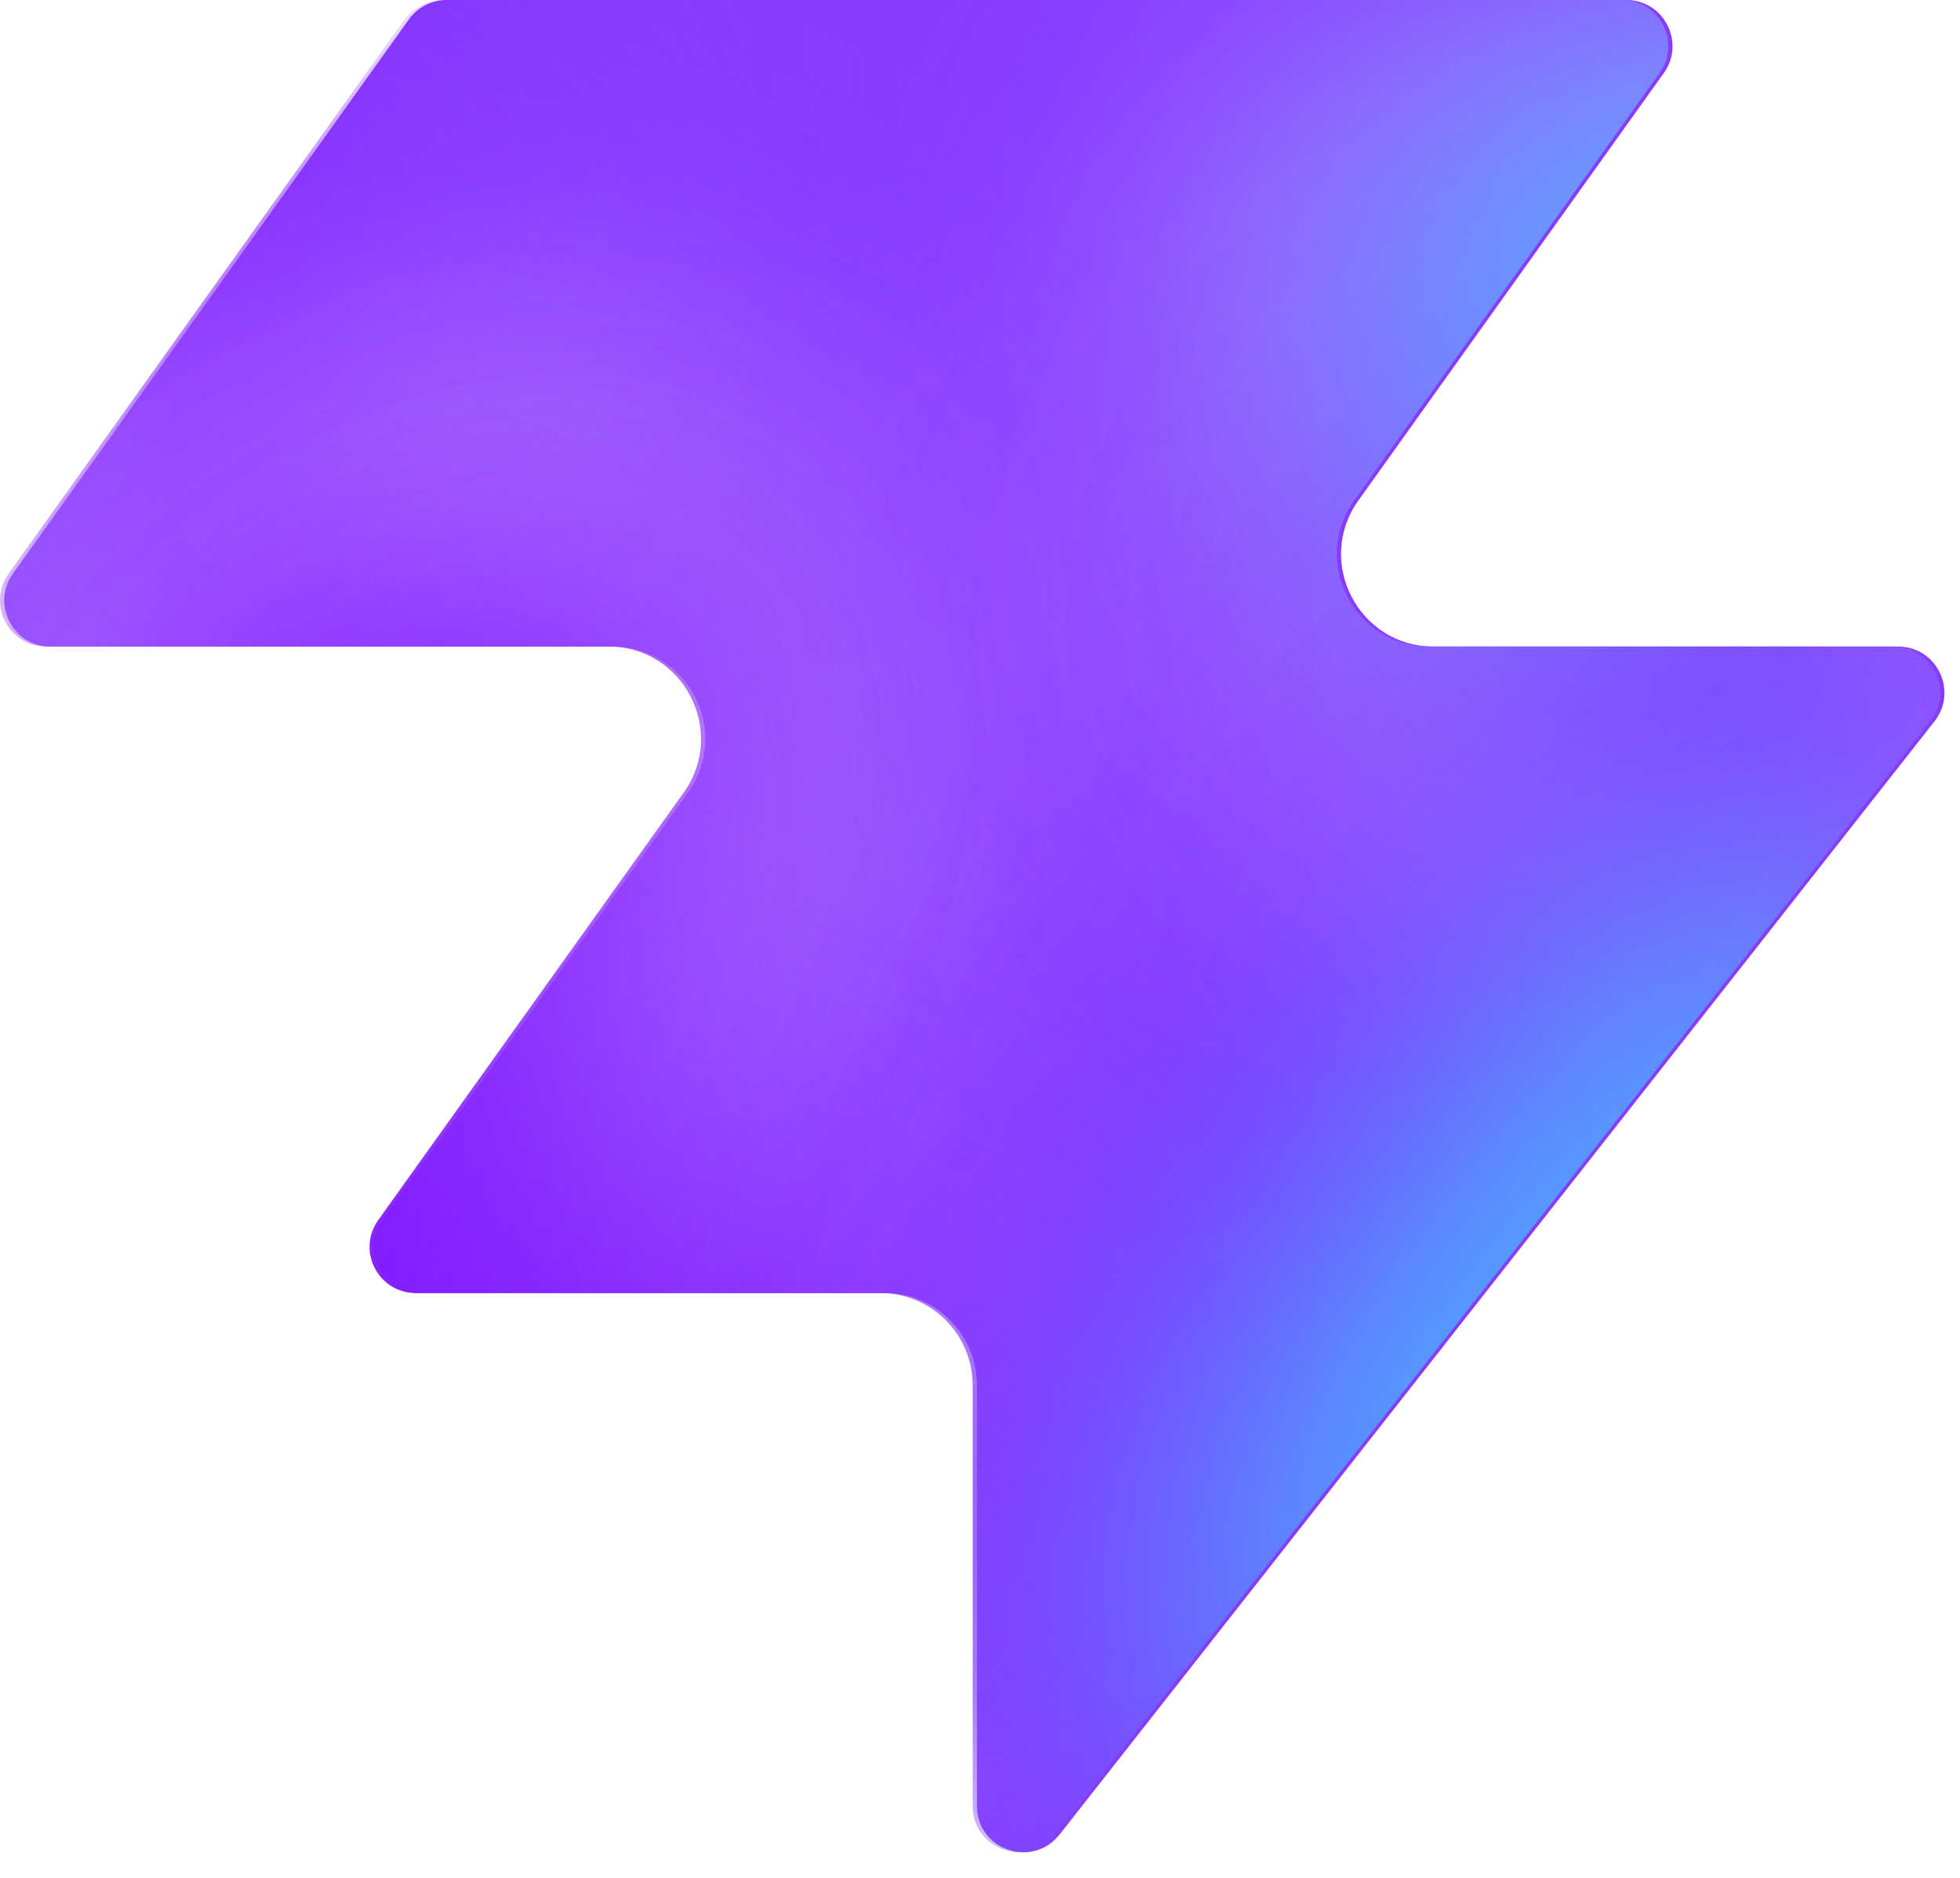
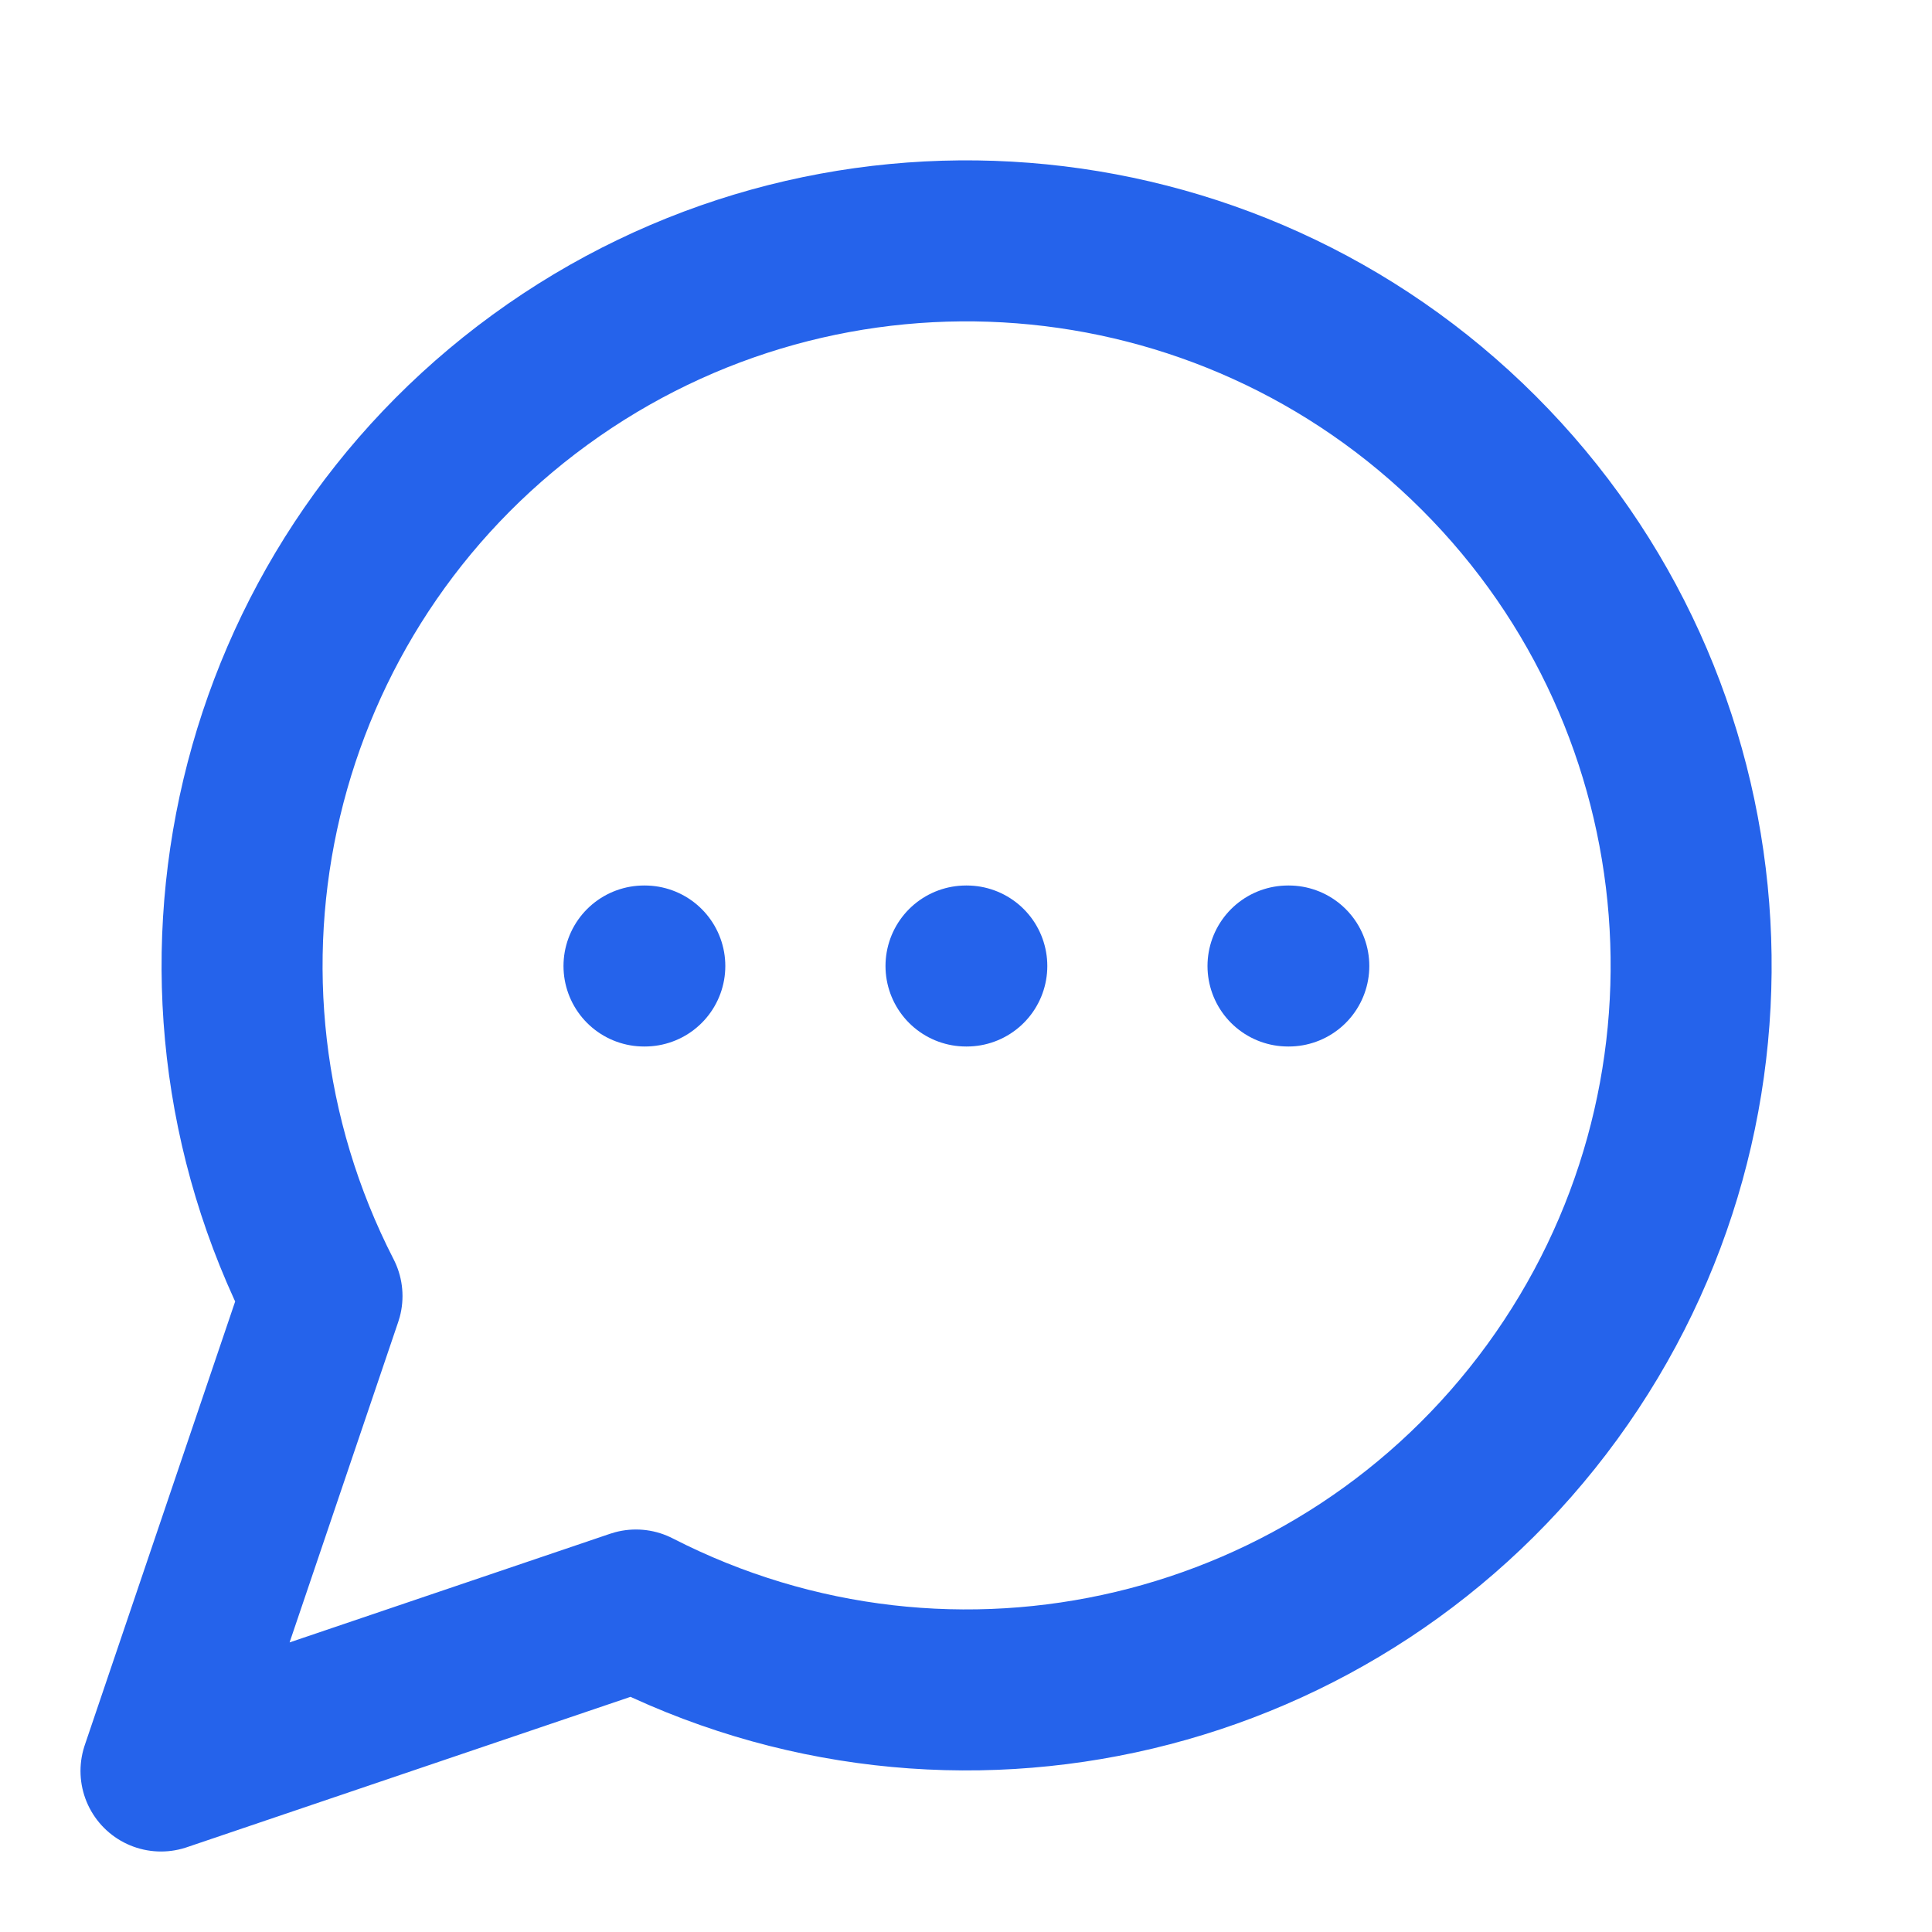
- <svg xmlns="http://www.w3.org/2000/svg" width="48" height="46" fill="none" viewBox="0 0 48 46">
-   <path fill="#863bff" d="M25.946 44.938c-.664.845-2.021.375-2.021-.698V33.937a2.26 2.26 0 0 0-2.262-2.262H10.287c-.92 0-1.456-1.04-.92-1.788l7.48-10.471c1.07-1.497 0-3.578-1.842-3.578H1.237c-.92 0-1.456-1.04-.92-1.788L10.013.474c.214-.297.556-.474.92-.474h28.894c.92 0 1.456 1.04.92 1.788l-7.48 10.471c-1.07 1.498 0 3.579 1.842 3.579h11.377c.943 0 1.473 1.088.89 1.83L25.947 44.94z" style="fill:#863bff;fill:color(display-p3 .525 .23 1);fill-opacity:1" />
-   <mask id="a" width="48" height="46" x="0" y="0" maskUnits="userSpaceOnUse" style="mask-type:alpha">
-     <path fill="#000" d="M25.842 44.938c-.664.844-2.021.375-2.021-.698V33.937a2.26 2.26 0 0 0-2.262-2.262H10.183c-.92 0-1.456-1.04-.92-1.788l7.48-10.471c1.07-1.498 0-3.579-1.842-3.579H1.133c-.92 0-1.456-1.04-.92-1.787L9.91.473c.214-.297.556-.474.92-.474h28.894c.92 0 1.456 1.04.92 1.788l-7.48 10.471c-1.07 1.498 0 3.578 1.842 3.578h11.377c.943 0 1.473 1.088.89 1.832L25.843 44.94z" style="fill:#000;fill-opacity:1" />
-   </mask>
-   <g mask="url(#a)">
-     <g filter="url(#b)">
-       <ellipse cx="5.508" cy="14.704" fill="#ede6ff" rx="5.508" ry="14.704" style="fill:#ede6ff;fill:color(display-p3 .927 .903 1);fill-opacity:1" transform="matrix(.00324 1 1 -.00324 -4.47 31.516)" />
-     </g>
-     <g filter="url(#c)">
-       <ellipse cx="10.399" cy="29.851" fill="#ede6ff" rx="10.399" ry="29.851" style="fill:#ede6ff;fill:color(display-p3 .927 .903 1);fill-opacity:1" transform="matrix(.00324 1 1 -.00324 -39.328 7.883)" />
-     </g>
-     <g filter="url(#d)">
-       <ellipse cx="5.508" cy="30.487" fill="#7e14ff" rx="5.508" ry="30.487" style="fill:#7e14ff;fill:color(display-p3 .492 .077 1);fill-opacity:1" transform="rotate(89.814 -25.913 -14.639)scale(1 -1)" />
-     </g>
-     <g filter="url(#e)">
-       <ellipse cx="5.508" cy="30.599" fill="#7e14ff" rx="5.508" ry="30.599" style="fill:#7e14ff;fill:color(display-p3 .492 .077 1);fill-opacity:1" transform="rotate(89.814 -32.644 -3.334)scale(1 -1)" />
-     </g>
-     <g filter="url(#f)">
-       <ellipse cx="5.508" cy="30.599" fill="#7e14ff" rx="5.508" ry="30.599" style="fill:#7e14ff;fill:color(display-p3 .492 .077 1);fill-opacity:1" transform="matrix(.00324 1 1 -.00324 -34.34 30.47)" />
-     </g>
-     <g filter="url(#g)">
-       <ellipse cx="14.072" cy="22.078" fill="#ede6ff" rx="14.072" ry="22.078" style="fill:#ede6ff;fill:color(display-p3 .927 .903 1);fill-opacity:1" transform="rotate(93.35 24.506 48.493)scale(-1 1)" />
-     </g>
-     <g filter="url(#h)">
-       <ellipse cx="3.47" cy="21.501" fill="#7e14ff" rx="3.47" ry="21.501" style="fill:#7e14ff;fill:color(display-p3 .492 .077 1);fill-opacity:1" transform="rotate(89.009 28.708 47.59)scale(-1 1)" />
-     </g>
-     <g filter="url(#i)">
-       <ellipse cx="3.47" cy="21.501" fill="#7e14ff" rx="3.47" ry="21.501" style="fill:#7e14ff;fill:color(display-p3 .492 .077 1);fill-opacity:1" transform="rotate(89.009 28.708 47.59)scale(-1 1)" />
-     </g>
-     <g filter="url(#j)">
-       <ellipse cx=".387" cy="8.972" fill="#7e14ff" rx="4.407" ry="29.108" style="fill:#7e14ff;fill:color(display-p3 .492 .077 1);fill-opacity:1" transform="rotate(39.51 .387 8.972)" />
-     </g>
-     <g filter="url(#k)">
-       <ellipse cx="47.523" cy="-6.092" fill="#7e14ff" rx="4.407" ry="29.108" style="fill:#7e14ff;fill:color(display-p3 .492 .077 1);fill-opacity:1" transform="rotate(37.892 47.523 -6.092)" />
-     </g>
-     <g filter="url(#l)">
-       <ellipse cx="41.412" cy="6.333" fill="#47bfff" rx="5.971" ry="9.665" style="fill:#47bfff;fill:color(display-p3 .28 .748 1);fill-opacity:1" transform="rotate(37.892 41.412 6.333)" />
-     </g>
-     <g filter="url(#m)">
-       <ellipse cx="-1.879" cy="38.332" fill="#7e14ff" rx="4.407" ry="29.108" style="fill:#7e14ff;fill:color(display-p3 .492 .077 1);fill-opacity:1" transform="rotate(37.892 -1.88 38.332)" />
-     </g>
-     <g filter="url(#n)">
-       <ellipse cx="-1.879" cy="38.332" fill="#7e14ff" rx="4.407" ry="29.108" style="fill:#7e14ff;fill:color(display-p3 .492 .077 1);fill-opacity:1" transform="rotate(37.892 -1.88 38.332)" />
-     </g>
-     <g filter="url(#o)">
-       <ellipse cx="35.651" cy="29.907" fill="#7e14ff" rx="4.407" ry="29.108" style="fill:#7e14ff;fill:color(display-p3 .492 .077 1);fill-opacity:1" transform="rotate(37.892 35.651 29.907)" />
-     </g>
-     <g filter="url(#p)">
-       <ellipse cx="38.418" cy="32.4" fill="#47bfff" rx="5.971" ry="15.297" style="fill:#47bfff;fill:color(display-p3 .28 .748 1);fill-opacity:1" transform="rotate(37.892 38.418 32.4)" />
-     </g>
-   </g>
-   <defs>
-     <filter id="b" width="60.045" height="41.654" x="-19.77" y="16.149" color-interpolation-filters="sRGB" filterUnits="userSpaceOnUse">
-       <feFlood flood-opacity="0" result="BackgroundImageFix" />
-       <feBlend in="SourceGraphic" in2="BackgroundImageFix" result="shape" />
-       <feGaussianBlur result="effect1_foregroundBlur_2002_17158" stdDeviation="7.659" />
-     </filter>
-     <filter id="c" width="90.34" height="51.437" x="-54.613" y="-7.533" color-interpolation-filters="sRGB" filterUnits="userSpaceOnUse">
-       <feFlood flood-opacity="0" result="BackgroundImageFix" />
-       <feBlend in="SourceGraphic" in2="BackgroundImageFix" result="shape" />
-       <feGaussianBlur result="effect1_foregroundBlur_2002_17158" stdDeviation="7.659" />
-     </filter>
-     <filter id="d" width="79.355" height="29.4" x="-49.64" y="2.03" color-interpolation-filters="sRGB" filterUnits="userSpaceOnUse">
-       <feFlood flood-opacity="0" result="BackgroundImageFix" />
-       <feBlend in="SourceGraphic" in2="BackgroundImageFix" result="shape" />
-       <feGaussianBlur result="effect1_foregroundBlur_2002_17158" stdDeviation="4.596" />
-     </filter>
-     <filter id="e" width="79.579" height="29.4" x="-45.045" y="20.029" color-interpolation-filters="sRGB" filterUnits="userSpaceOnUse">
-       <feFlood flood-opacity="0" result="BackgroundImageFix" />
-       <feBlend in="SourceGraphic" in2="BackgroundImageFix" result="shape" />
-       <feGaussianBlur result="effect1_foregroundBlur_2002_17158" stdDeviation="4.596" />
-     </filter>
-     <filter id="f" width="79.579" height="29.4" x="-43.513" y="21.178" color-interpolation-filters="sRGB" filterUnits="userSpaceOnUse">
-       <feFlood flood-opacity="0" result="BackgroundImageFix" />
-       <feBlend in="SourceGraphic" in2="BackgroundImageFix" result="shape" />
-       <feGaussianBlur result="effect1_foregroundBlur_2002_17158" stdDeviation="4.596" />
-     </filter>
-     <filter id="g" width="74.749" height="58.852" x="15.756" y="-17.901" color-interpolation-filters="sRGB" filterUnits="userSpaceOnUse">
-       <feFlood flood-opacity="0" result="BackgroundImageFix" />
-       <feBlend in="SourceGraphic" in2="BackgroundImageFix" result="shape" />
-       <feGaussianBlur result="effect1_foregroundBlur_2002_17158" stdDeviation="7.659" />
-     </filter>
-     <filter id="h" width="61.377" height="25.362" x="23.548" y="2.284" color-interpolation-filters="sRGB" filterUnits="userSpaceOnUse">
-       <feFlood flood-opacity="0" result="BackgroundImageFix" />
-       <feBlend in="SourceGraphic" in2="BackgroundImageFix" result="shape" />
-       <feGaussianBlur result="effect1_foregroundBlur_2002_17158" stdDeviation="4.596" />
-     </filter>
-     <filter id="i" width="61.377" height="25.362" x="23.548" y="2.284" color-interpolation-filters="sRGB" filterUnits="userSpaceOnUse">
-       <feFlood flood-opacity="0" result="BackgroundImageFix" />
-       <feBlend in="SourceGraphic" in2="BackgroundImageFix" result="shape" />
-       <feGaussianBlur result="effect1_foregroundBlur_2002_17158" stdDeviation="4.596" />
-     </filter>
-     <filter id="j" width="56.045" height="63.649" x="-27.636" y="-22.853" color-interpolation-filters="sRGB" filterUnits="userSpaceOnUse">
-       <feFlood flood-opacity="0" result="BackgroundImageFix" />
-       <feBlend in="SourceGraphic" in2="BackgroundImageFix" result="shape" />
-       <feGaussianBlur result="effect1_foregroundBlur_2002_17158" stdDeviation="4.596" />
-     </filter>
-     <filter id="k" width="54.814" height="64.646" x="20.116" y="-38.415" color-interpolation-filters="sRGB" filterUnits="userSpaceOnUse">
-       <feFlood flood-opacity="0" result="BackgroundImageFix" />
-       <feBlend in="SourceGraphic" in2="BackgroundImageFix" result="shape" />
-       <feGaussianBlur result="effect1_foregroundBlur_2002_17158" stdDeviation="4.596" />
-     </filter>
-     <filter id="l" width="33.541" height="35.313" x="24.641" y="-11.323" color-interpolation-filters="sRGB" filterUnits="userSpaceOnUse">
-       <feFlood flood-opacity="0" result="BackgroundImageFix" />
-       <feBlend in="SourceGraphic" in2="BackgroundImageFix" result="shape" />
-       <feGaussianBlur result="effect1_foregroundBlur_2002_17158" stdDeviation="4.596" />
-     </filter>
-     <filter id="m" width="54.814" height="64.646" x="-29.286" y="6.009" color-interpolation-filters="sRGB" filterUnits="userSpaceOnUse">
-       <feFlood flood-opacity="0" result="BackgroundImageFix" />
-       <feBlend in="SourceGraphic" in2="BackgroundImageFix" result="shape" />
-       <feGaussianBlur result="effect1_foregroundBlur_2002_17158" stdDeviation="4.596" />
-     </filter>
-     <filter id="n" width="54.814" height="64.646" x="-29.286" y="6.009" color-interpolation-filters="sRGB" filterUnits="userSpaceOnUse">
-       <feFlood flood-opacity="0" result="BackgroundImageFix" />
-       <feBlend in="SourceGraphic" in2="BackgroundImageFix" result="shape" />
-       <feGaussianBlur result="effect1_foregroundBlur_2002_17158" stdDeviation="4.596" />
-     </filter>
-     <filter id="o" width="54.814" height="64.646" x="8.244" y="-2.416" color-interpolation-filters="sRGB" filterUnits="userSpaceOnUse">
-       <feFlood flood-opacity="0" result="BackgroundImageFix" />
-       <feBlend in="SourceGraphic" in2="BackgroundImageFix" result="shape" />
-       <feGaussianBlur result="effect1_foregroundBlur_2002_17158" stdDeviation="4.596" />
-     </filter>
-     <filter id="p" width="39.409" height="43.623" x="18.713" y="10.588" color-interpolation-filters="sRGB" filterUnits="userSpaceOnUse">
-       <feFlood flood-opacity="0" result="BackgroundImageFix" />
-       <feBlend in="SourceGraphic" in2="BackgroundImageFix" result="shape" />
-       <feGaussianBlur result="effect1_foregroundBlur_2002_17158" stdDeviation="4.596" />
-     </filter>
-   </defs>
+ <svg xmlns="http://www.w3.org/2000/svg" width="32" height="32" viewBox="0 0 24 24" fill="none" stroke="#2563eb" stroke-width="2" stroke-linecap="round" stroke-linejoin="round" class="lucide lucide-message-circle-more">
+   <path d="M7.9 20A9 9 0 1 0 4 16.1L2 22Z" />
+   <path d="M8 12h.01" />
+   <path d="M12 12h.01" />
+   <path d="M16 12h.01" />
</svg>
